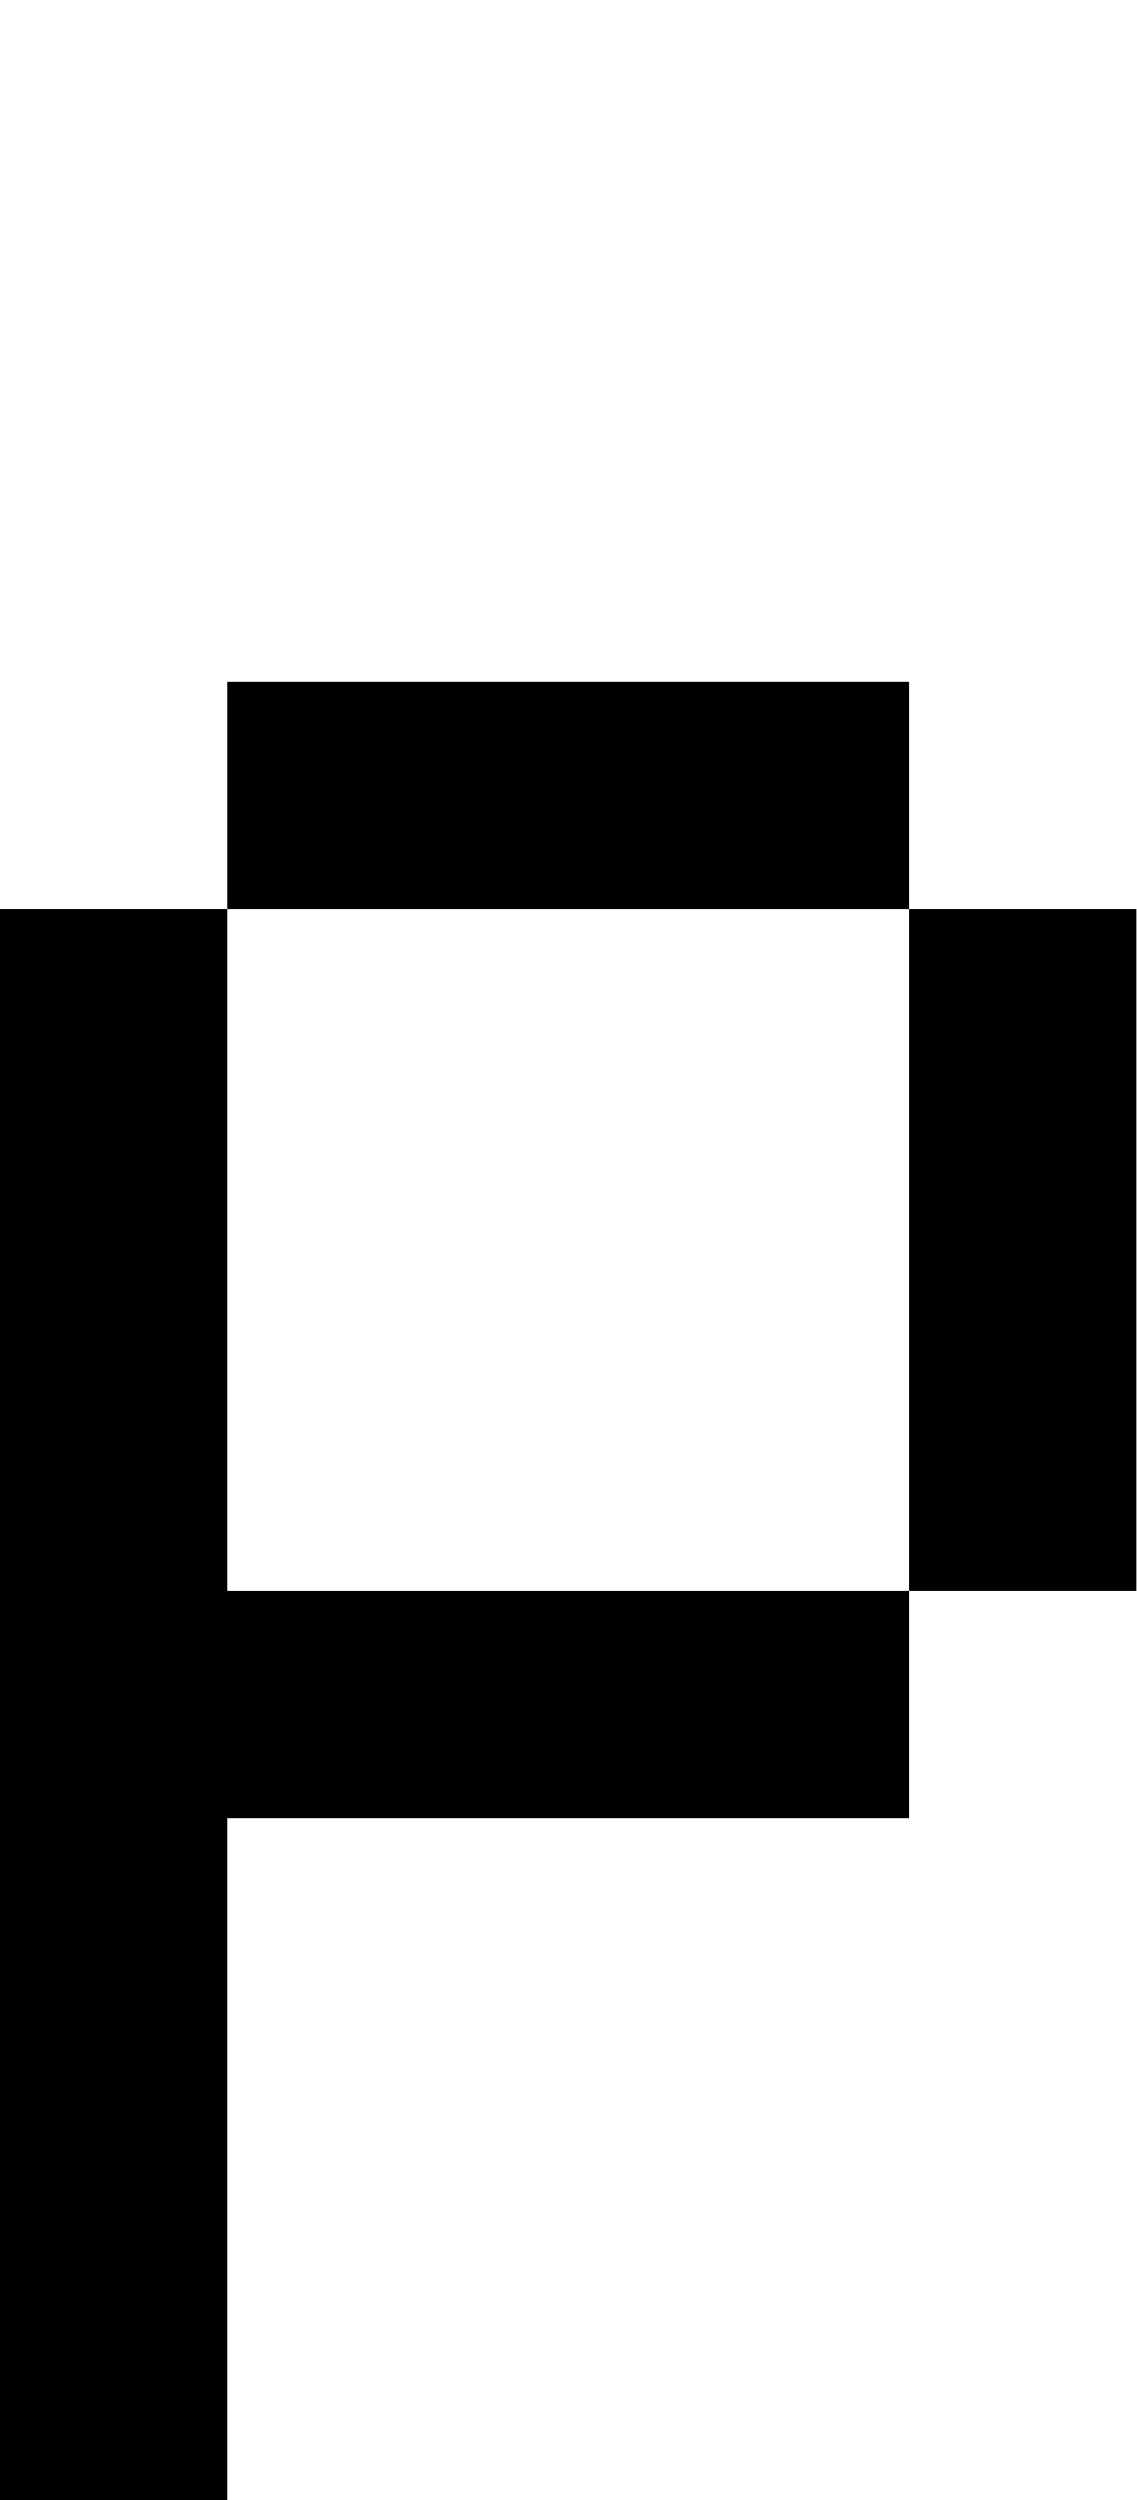
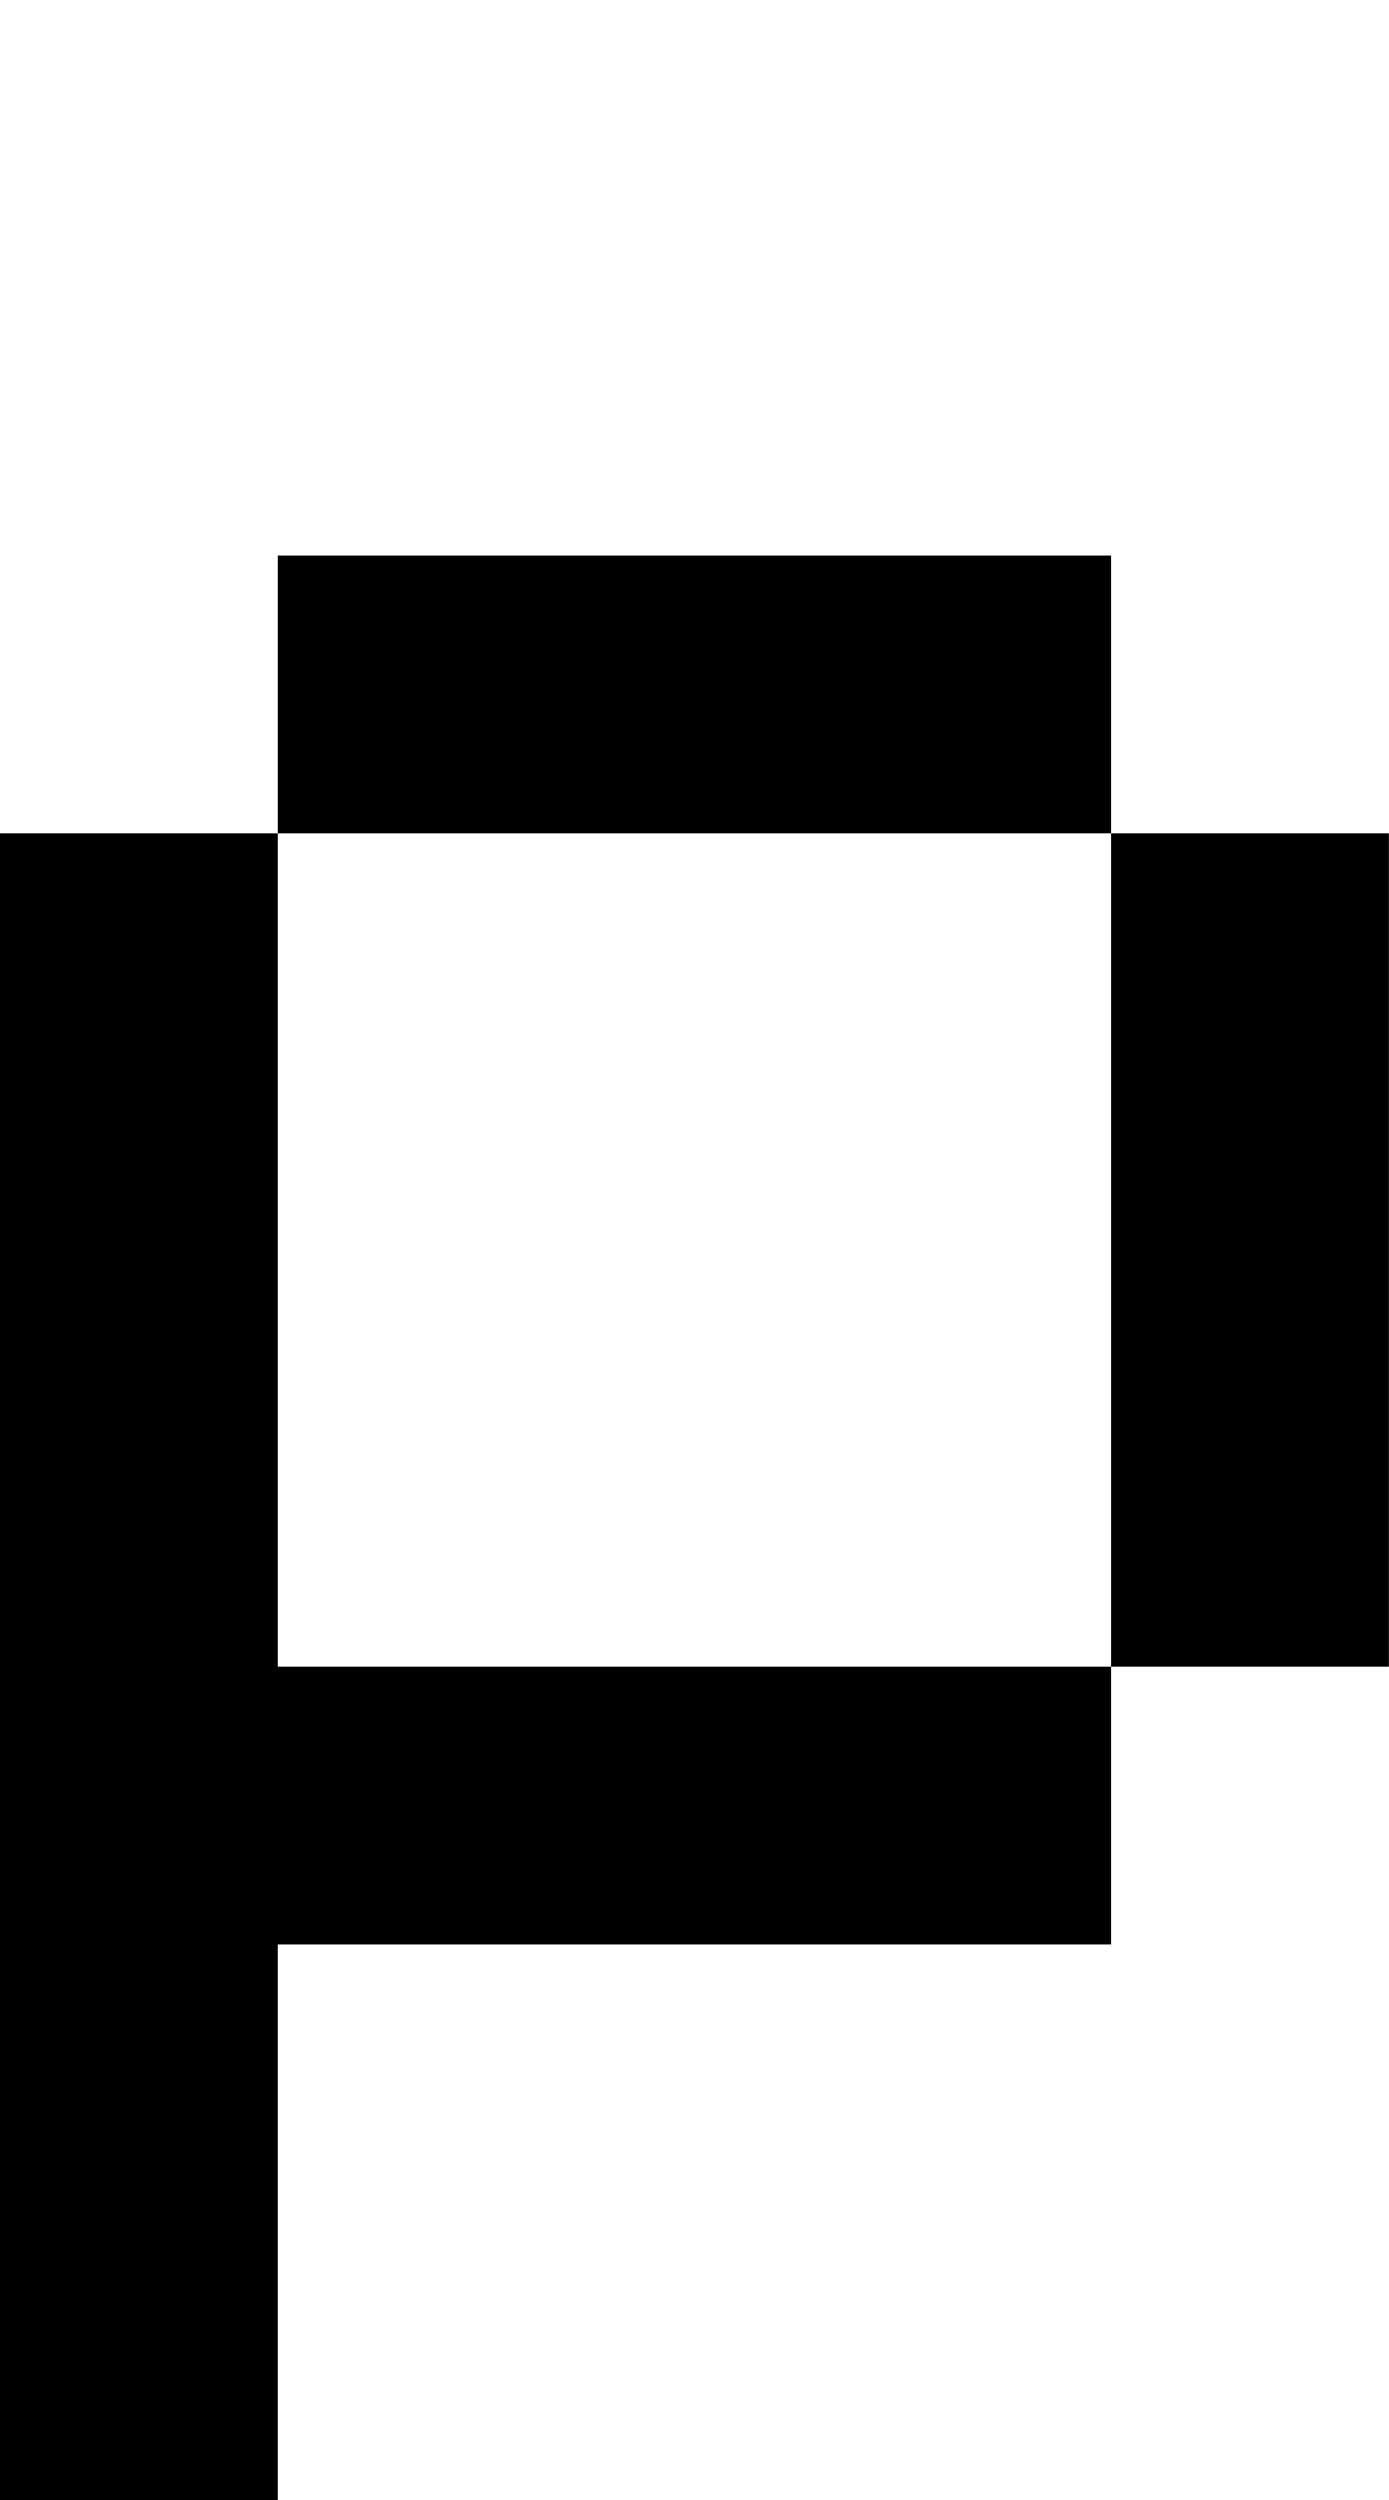
- <svg xmlns="http://www.w3.org/2000/svg" viewBox="0,0,5,11">
-   <path d="       M1,4       L1,3       L4,3       L4,4       L5,4       L5,7       L4,7       L4,8       L1,8       L1,11       L0,11       L0,4       Z       L1,7       L4,7       L4,4       Z" />
+ <svg xmlns="http://www.w3.org/2000/svg" viewBox="0,0,5,9">
+   <path d="       M1,3       L1,2       L4,2       L4,3       L5,3       L5,6       L4,6       L4,7       L1,7       L1,9       L0,9       L0,3       Z       L1,6       L4,6       L4,3       Z" />
</svg>
